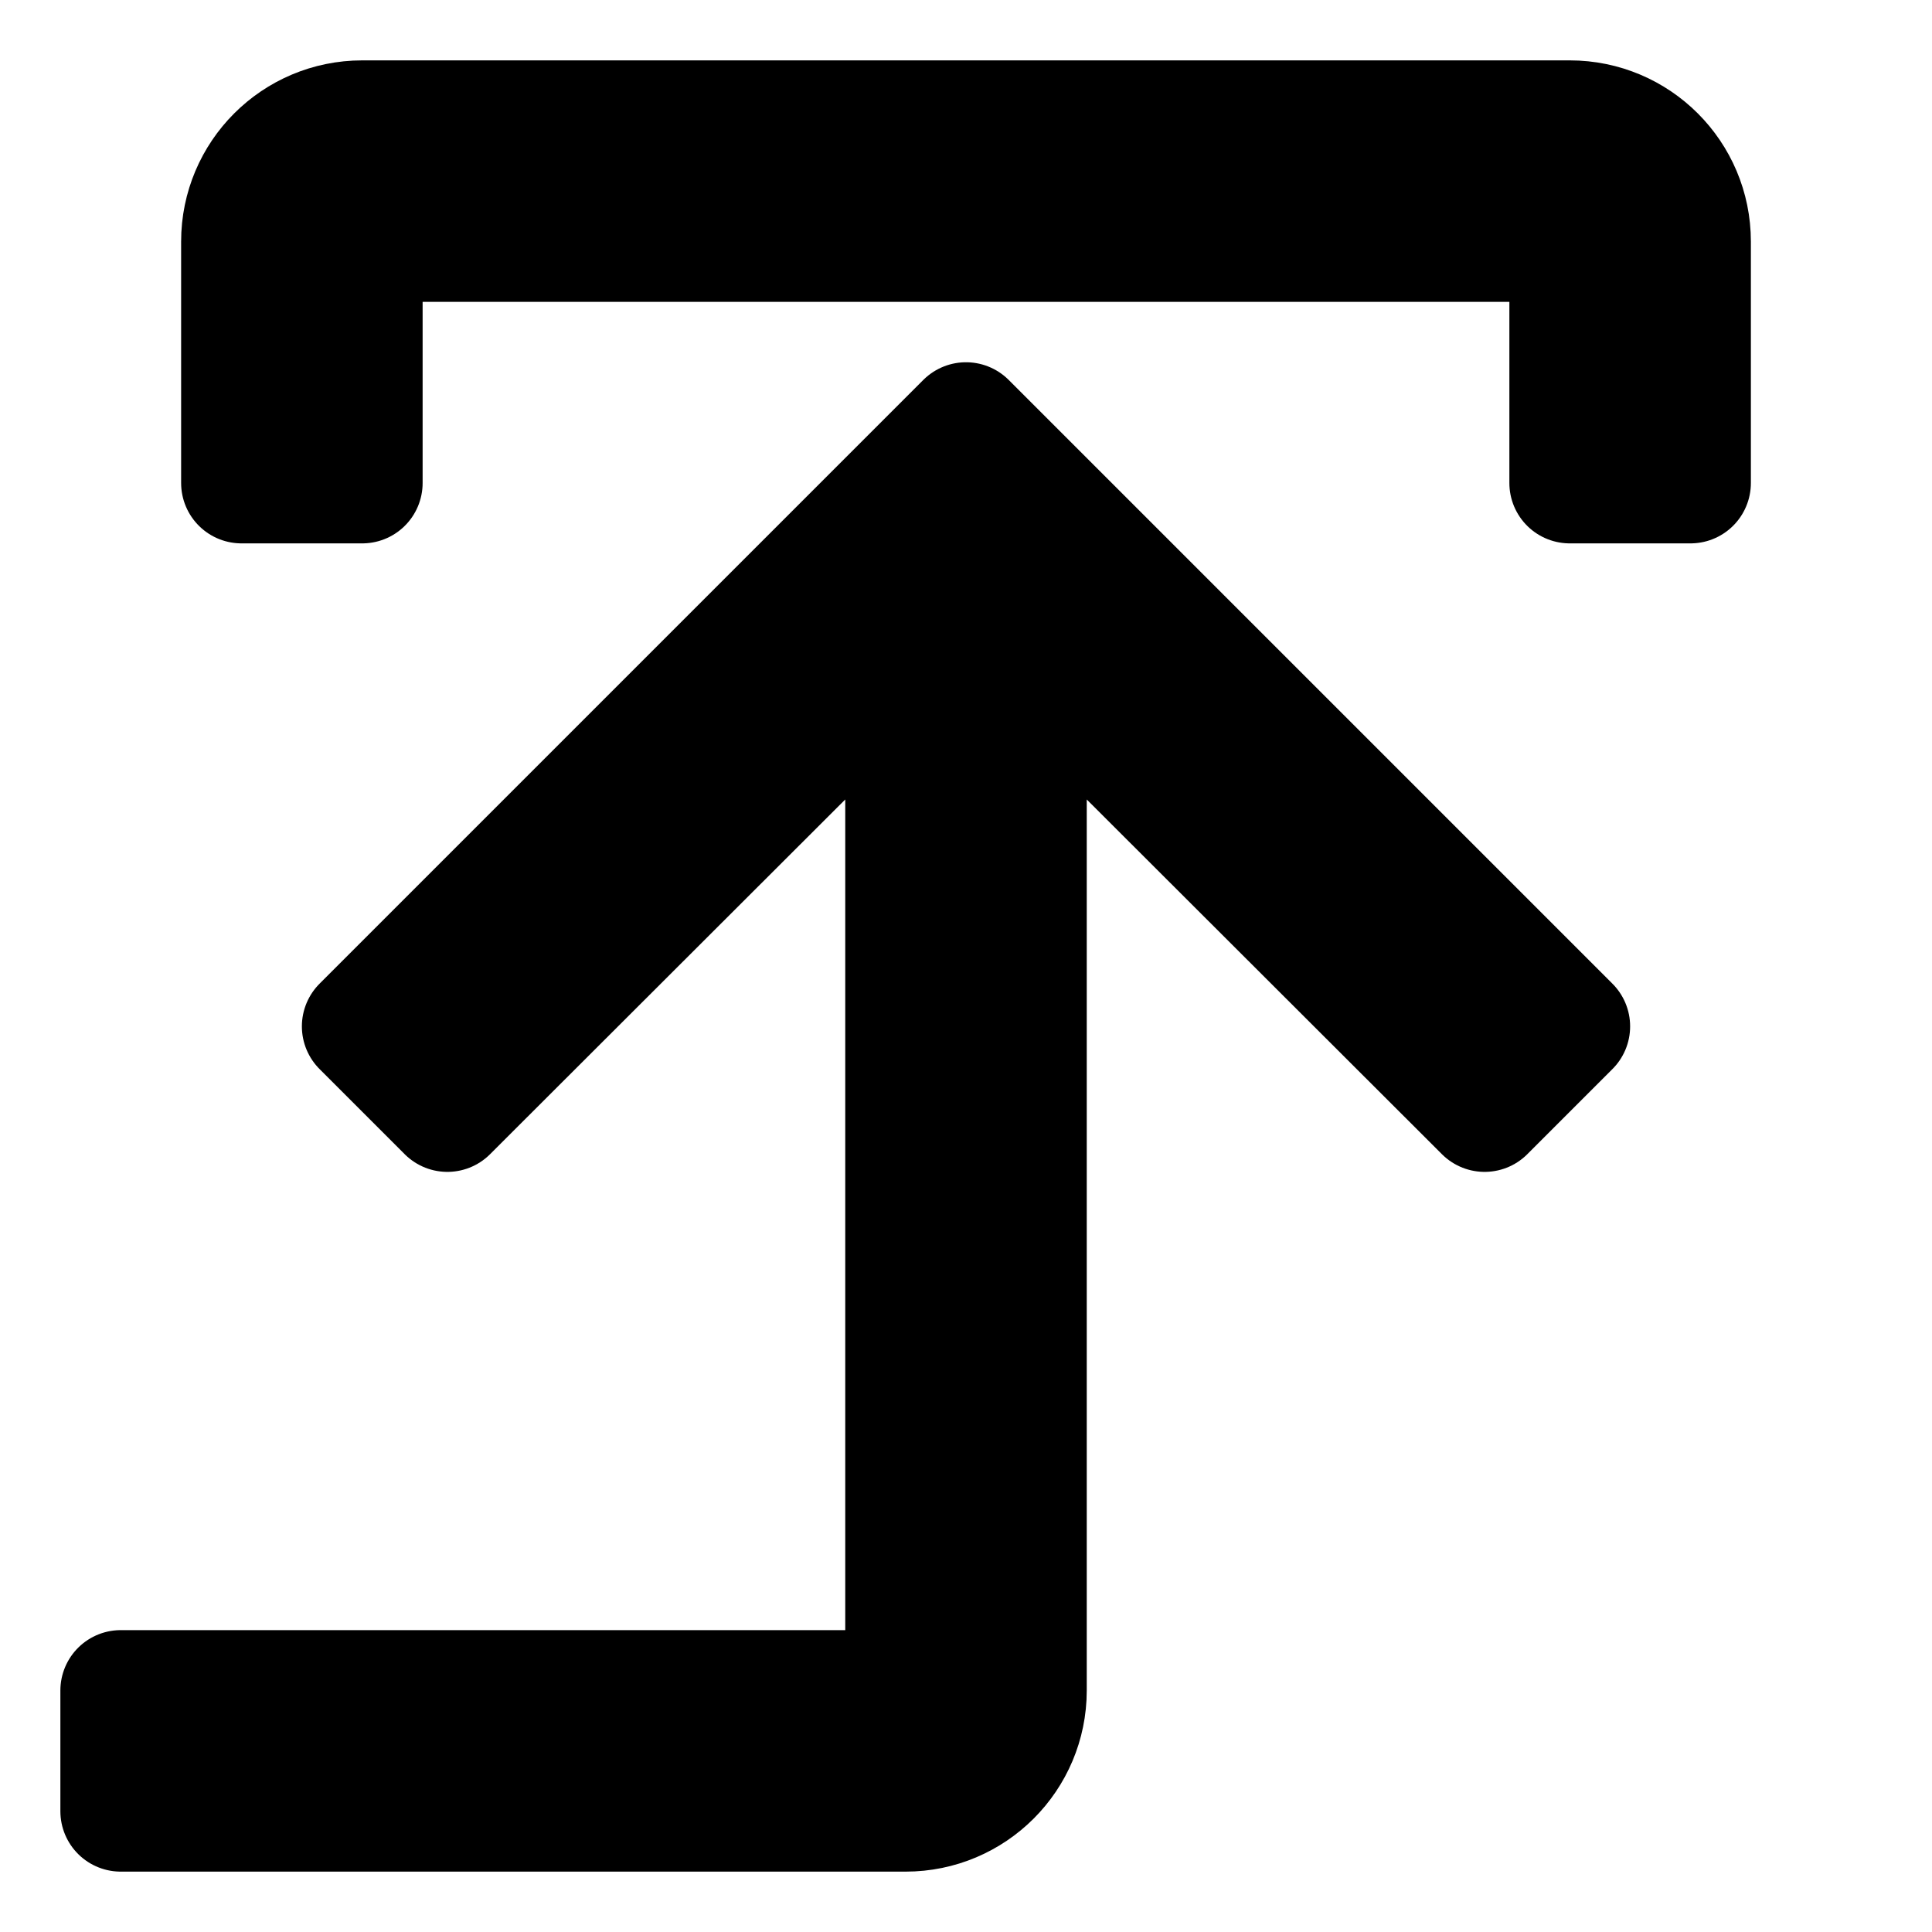
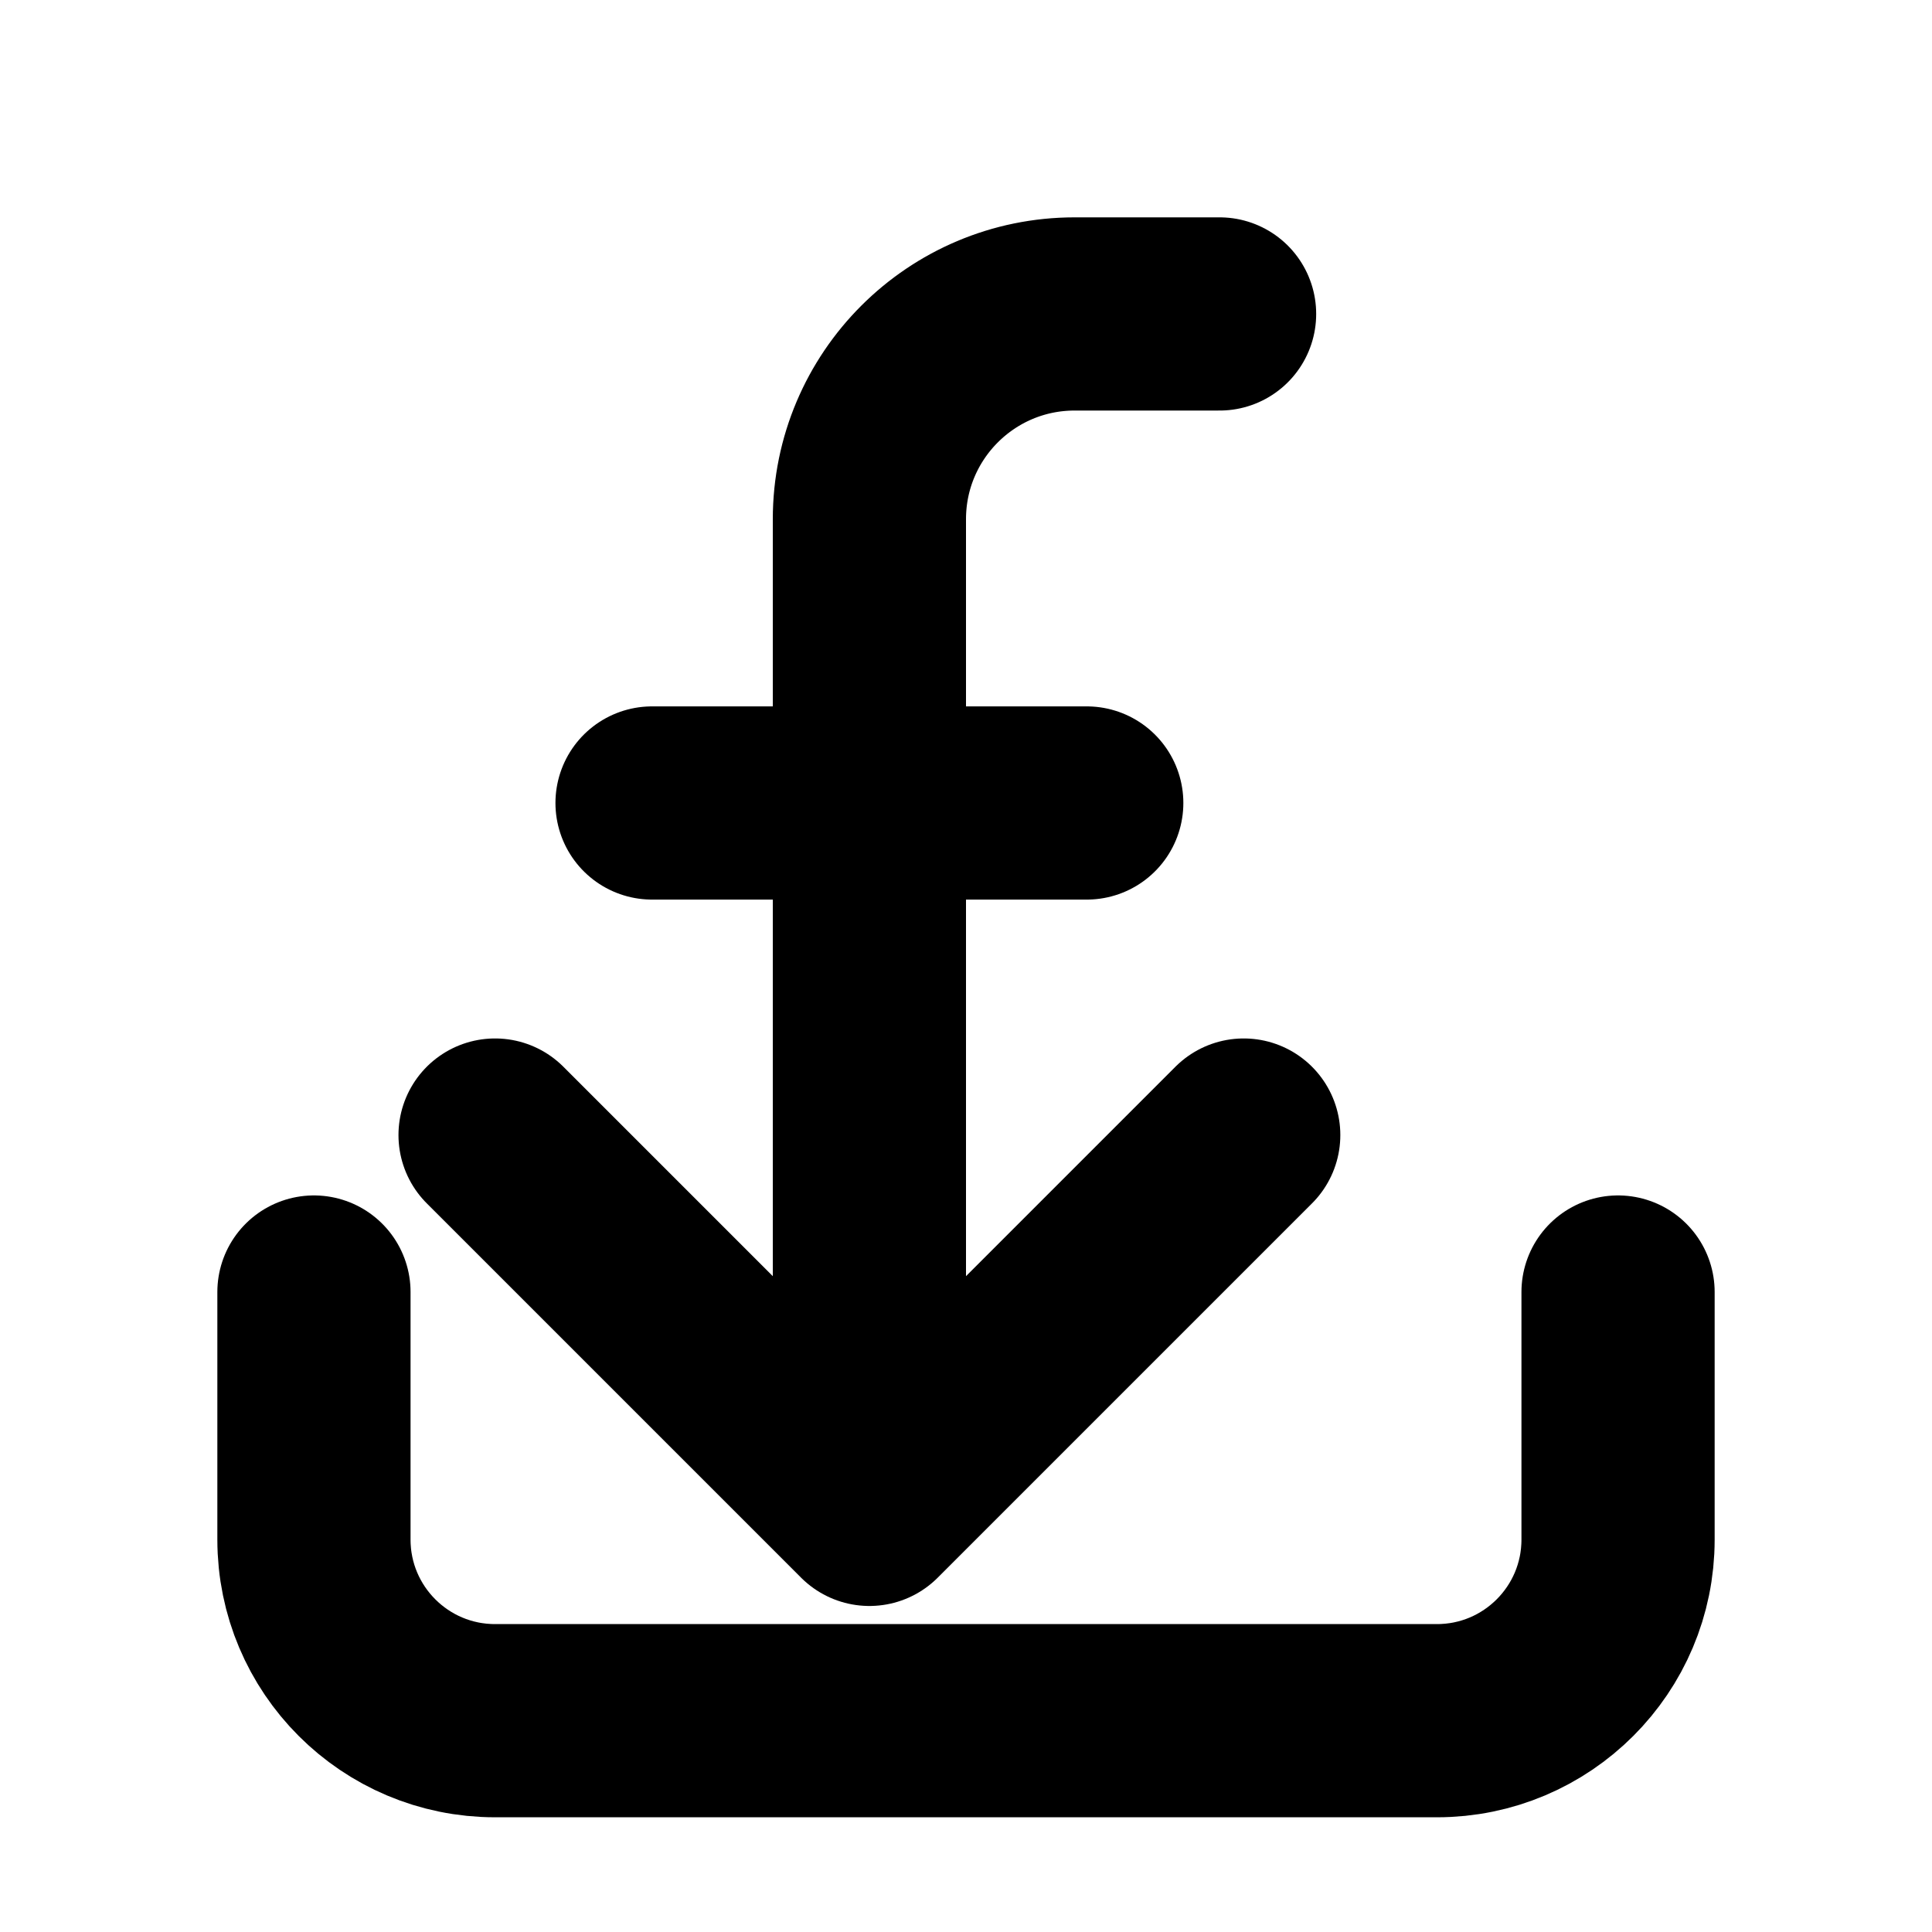
- <svg xmlns="http://www.w3.org/2000/svg" viewBox="0 0 32 32" fill="currentColor" stroke="currentColor" stroke-width="2" stroke-linejoin="round" aria-hidden="true">
-   <path d="M16,7,6,17l1.41,1.41L15,10.83V28H2v2H15a2,2,0,0,0,2-2V10.83l7.59,7.58L26,17Z" />
-   <path d="M6,8V4H26V8h2V4a2,2,0,0,0-2-2H6A2,2,0,0,0,4,4V8Z" />
+ <svg xmlns="http://www.w3.org/2000/svg" id="frixty-tray-f-arrow" viewBox="0 0 32 32" fill="none" stroke="currentColor" stroke-width="3.2" stroke-linecap="round" stroke-linejoin="round" aria-hidden="true">
+   <path data-part="f-arrow" d="M20.2 5.2h-2.4a3.4 3.4 0 0 0-3.4 3.4v13.8M10.8 13.3h7.2M8.2 18.8l6.2 6.2 6.2-6.2" />
+   <path data-part="tray" d="M5.2 21.4v4.1a3 3 0 0 0 3 3h15.6a3 3 0 0 0 3-3v-4.1" />
</svg>
